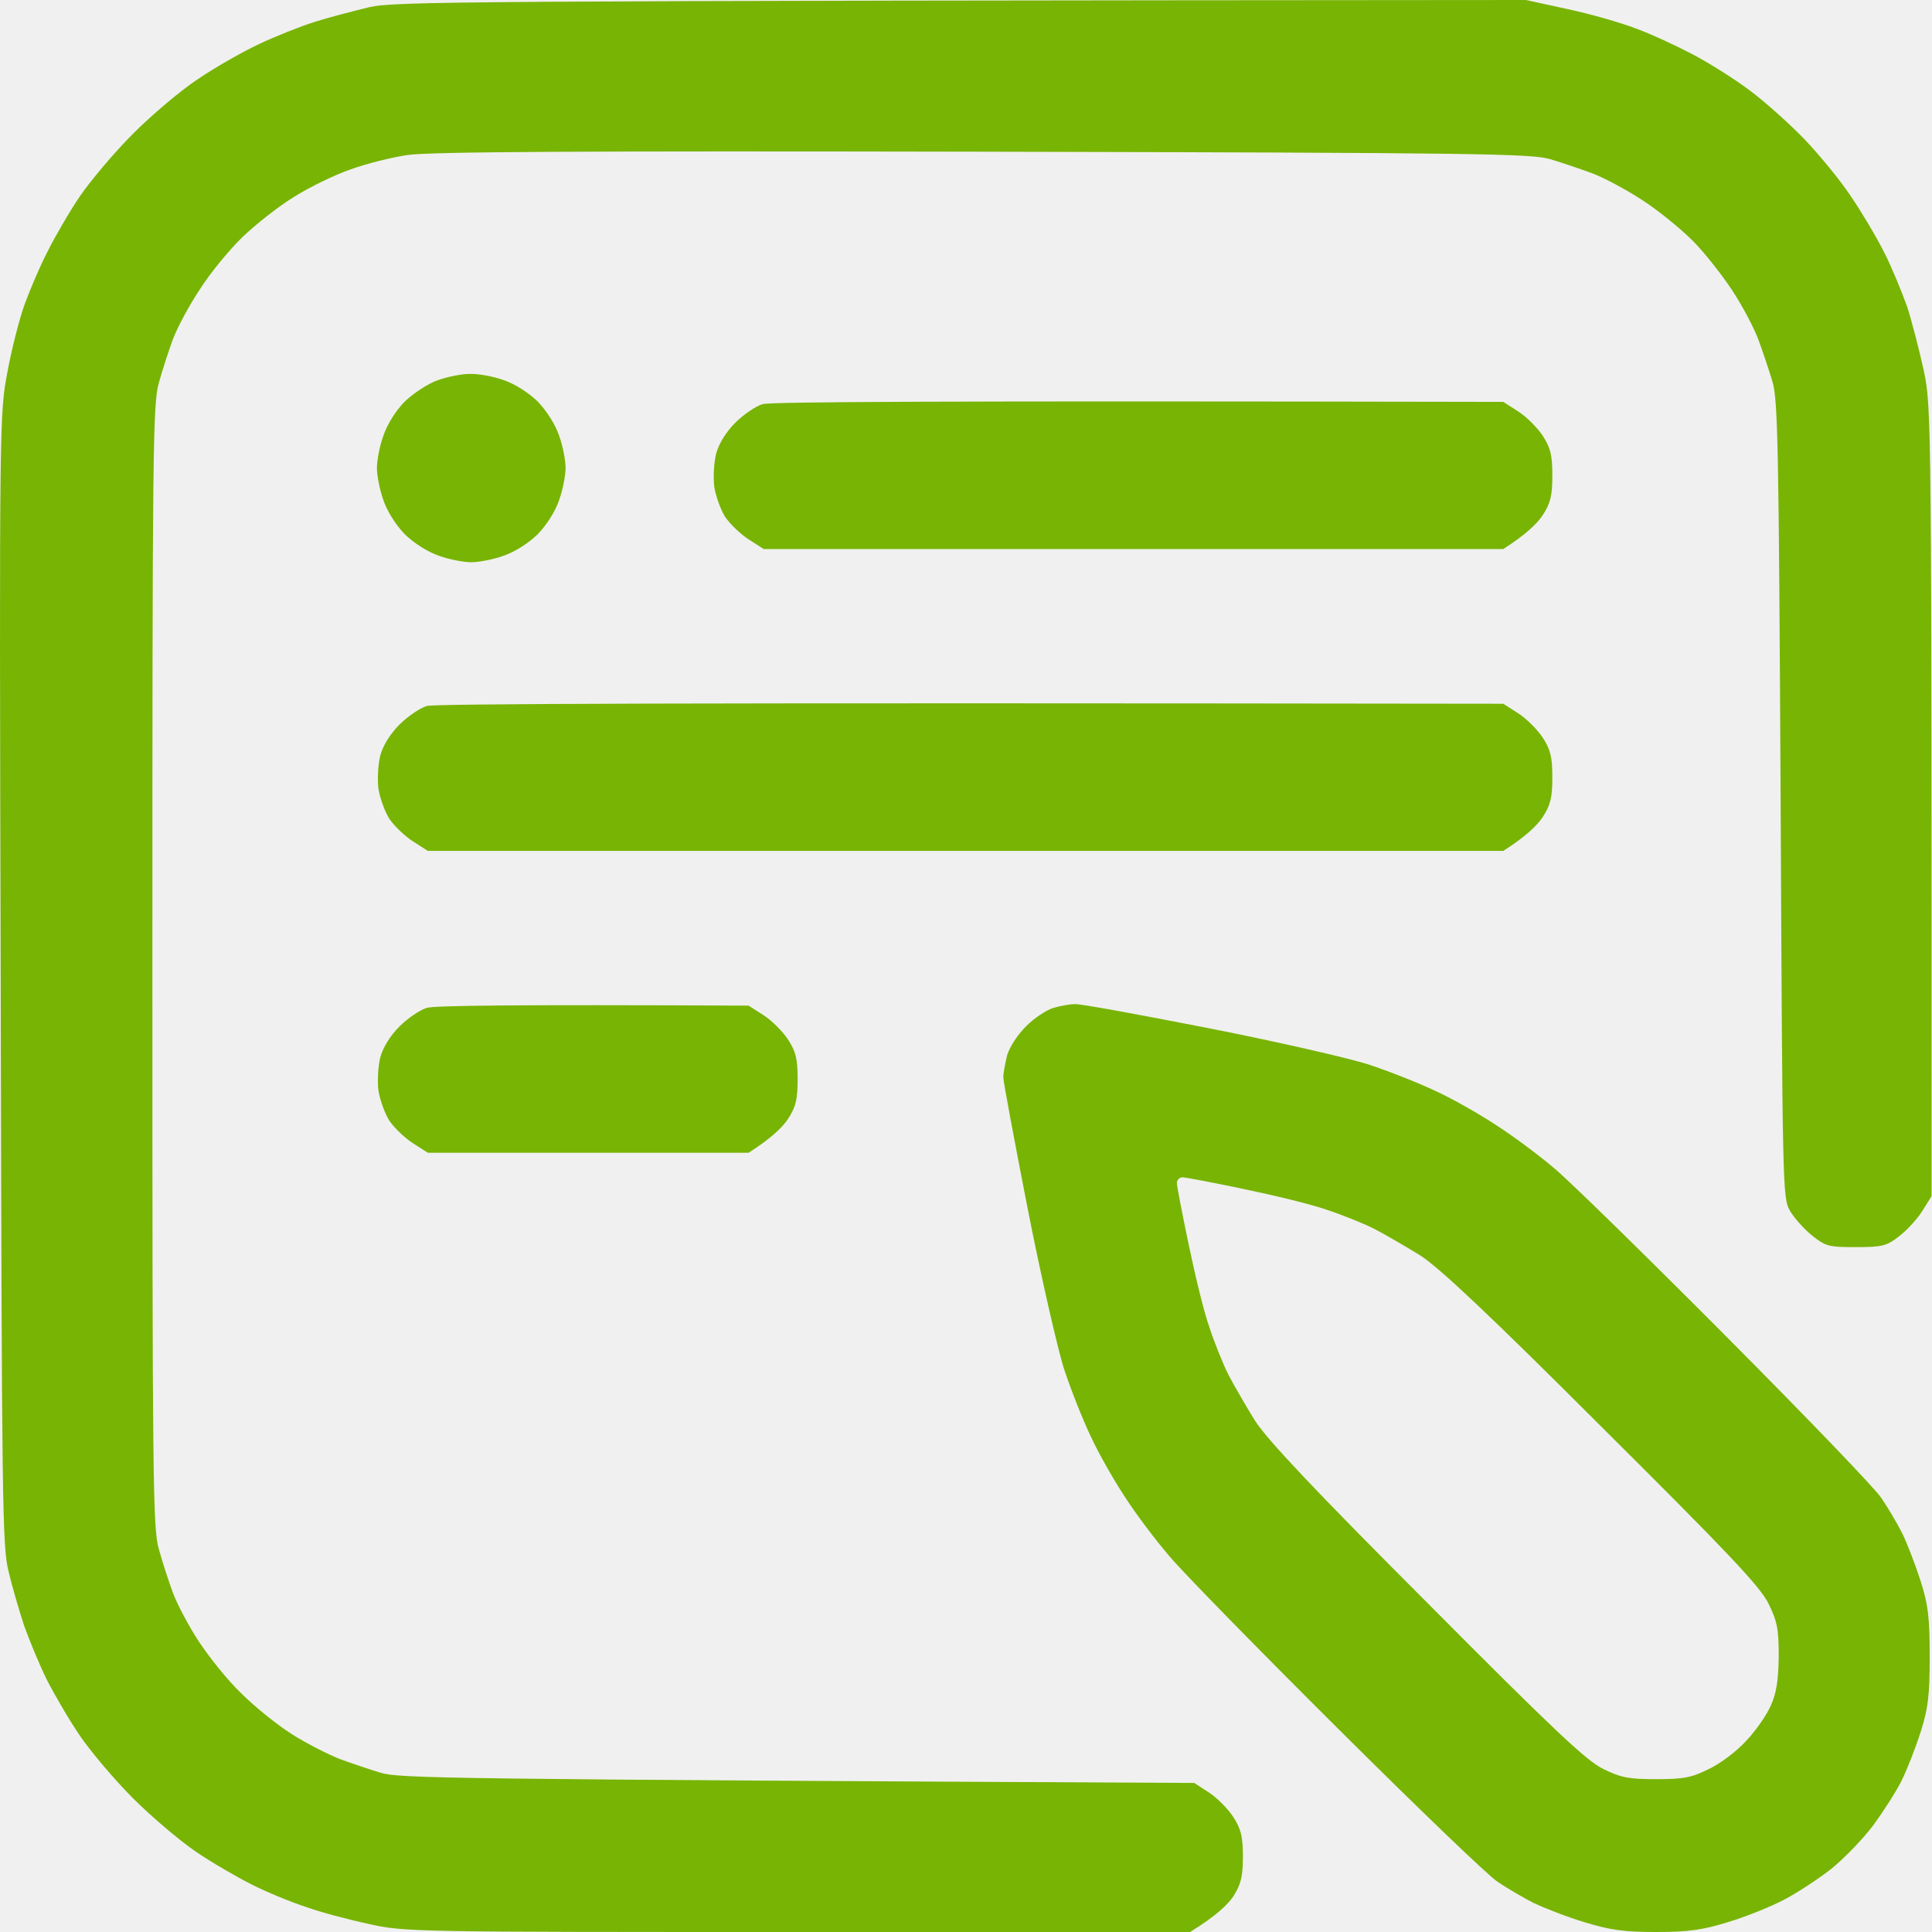
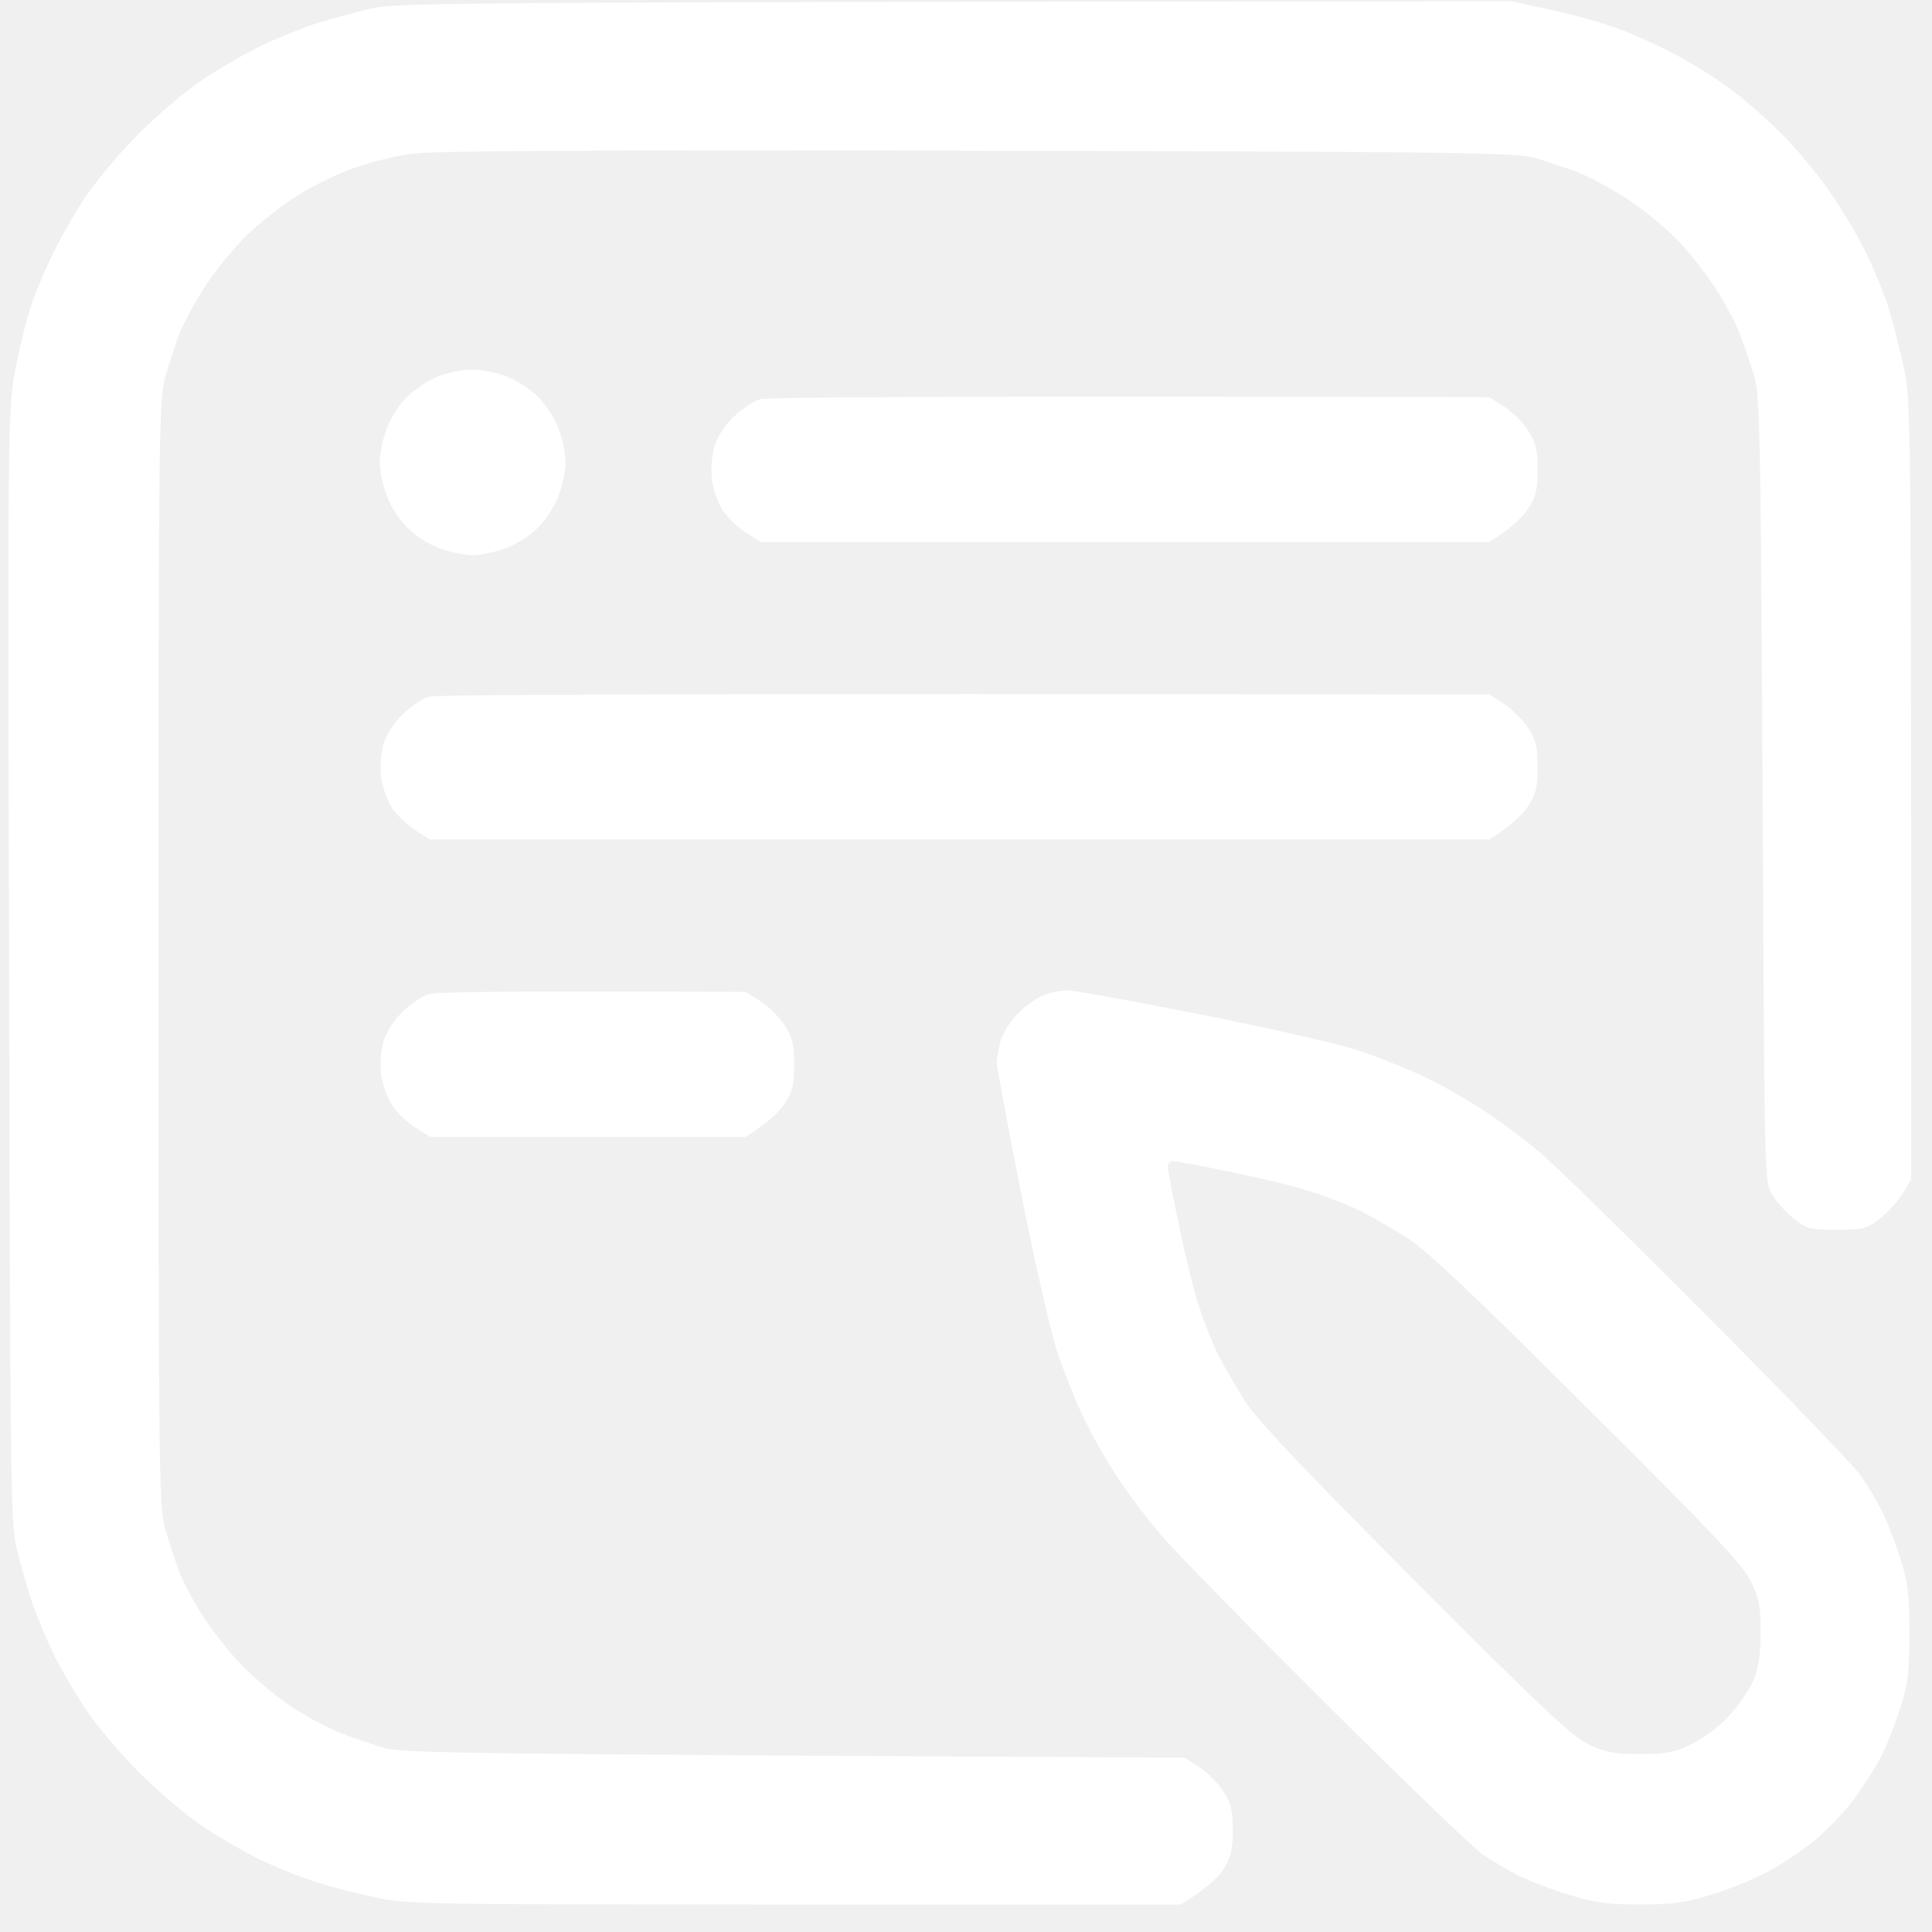
- <svg xmlns="http://www.w3.org/2000/svg" width="100" height="100" viewBox="0 0 100 100" fill="none">
-   <path fill-rule="evenodd" clip-rule="evenodd" d="M78.981 0L81.13 0.469C82.321 0.723 83.884 1.172 84.646 1.465C85.407 1.738 86.716 2.344 87.575 2.793C88.435 3.242 89.802 4.102 90.603 4.707C91.403 5.312 92.692 6.465 93.435 7.246C94.196 8.047 95.271 9.355 95.798 10.156C96.345 10.957 97.126 12.266 97.517 13.047C97.907 13.809 98.435 15.098 98.708 15.859C98.962 16.641 99.353 18.164 99.587 19.238C99.978 21.133 99.978 21.758 99.978 61.914L99.489 62.695C99.216 63.125 98.669 63.711 98.278 64.004C97.653 64.492 97.4 64.551 96.052 64.551C94.665 64.551 94.489 64.512 93.786 63.945C93.376 63.613 92.868 63.047 92.653 62.676C92.263 62.031 92.263 61.562 92.165 41.406C92.067 23.008 92.028 20.684 91.735 19.727C91.56 19.141 91.228 18.164 91.013 17.578C90.798 16.992 90.192 15.84 89.665 15.039C89.138 14.238 88.22 13.066 87.614 12.461C86.989 11.836 85.817 10.879 84.997 10.352C84.157 9.805 82.985 9.18 82.4 8.965C81.814 8.75 80.837 8.418 80.251 8.242C79.275 7.949 76.599 7.91 50.856 7.852C29.919 7.812 22.146 7.852 21.071 8.027C20.271 8.145 18.942 8.477 18.142 8.77C17.341 9.043 16.013 9.688 15.212 10.195C14.411 10.684 13.2 11.641 12.536 12.285C11.853 12.949 10.857 14.16 10.329 15C9.782 15.82 9.157 16.992 8.942 17.578C8.728 18.164 8.396 19.18 8.22 19.824C7.907 20.898 7.888 23.516 7.888 50C7.888 76.484 7.907 79.102 8.22 80.176C8.396 80.82 8.728 81.836 8.942 82.422C9.157 83.008 9.763 84.16 10.29 84.961C10.818 85.762 11.794 86.992 12.497 87.656C13.181 88.34 14.372 89.297 15.114 89.766C15.857 90.234 16.97 90.801 17.556 91.035C18.142 91.25 19.118 91.582 19.704 91.758C20.661 92.051 23.024 92.09 61.814 92.285L62.595 92.793C63.005 93.066 63.571 93.633 63.845 94.062C64.235 94.668 64.333 95.078 64.333 96.094C64.333 97.109 64.235 97.519 63.845 98.144C63.571 98.555 62.966 99.16 61.599 100H41.286C21.482 100 20.935 100 19.118 99.59C18.103 99.375 16.618 98.984 15.857 98.711C15.075 98.457 13.786 97.93 13.024 97.539C12.243 97.148 10.935 96.387 10.134 95.84C9.333 95.293 7.868 94.062 6.892 93.086C5.915 92.109 4.685 90.644 4.138 89.844C3.591 89.043 2.829 87.734 2.439 86.973C2.048 86.191 1.521 84.902 1.247 84.141C0.993 83.359 0.622 82.109 0.446 81.348C0.114 80.078 0.095 77.754 0.036 50.684C-0.042 21.504 -0.022 21.387 0.388 19.238C0.603 18.066 1.013 16.465 1.286 15.723C1.56 14.98 2.087 13.73 2.478 12.988C2.849 12.246 3.591 10.957 4.138 10.156C4.685 9.355 5.915 7.891 6.892 6.914C7.868 5.938 9.372 4.668 10.232 4.102C11.091 3.516 12.497 2.715 13.357 2.305C14.216 1.895 15.544 1.367 16.286 1.133C17.028 0.898 18.317 0.566 19.118 0.371C20.466 0.078 23.005 0.039 78.981 0V0ZM55.642 51.973C55.915 51.953 58.981 52.52 62.478 53.203C65.974 53.887 69.704 54.746 70.778 55.078C71.853 55.43 73.435 56.055 74.294 56.465C75.153 56.855 76.56 57.656 77.419 58.223C78.278 58.77 79.646 59.785 80.446 60.469C81.247 61.133 85.251 65.059 89.353 69.18C93.454 73.301 97.067 77.051 97.38 77.539C97.712 78.027 98.2 78.848 98.474 79.394C98.728 79.922 99.157 81.035 99.411 81.836C99.802 83.047 99.88 83.731 99.88 85.742C99.88 87.754 99.802 88.438 99.411 89.648C99.157 90.449 98.708 91.602 98.415 92.188C98.122 92.773 97.439 93.828 96.931 94.512C96.403 95.215 95.446 96.191 94.802 96.719C94.157 97.227 93.064 97.949 92.36 98.32C91.657 98.691 90.349 99.219 89.431 99.492C88.103 99.902 87.36 100 85.72 100C84.06 100 83.356 99.902 82.009 99.492C81.091 99.219 79.919 98.75 79.372 98.496C78.845 98.223 78.005 97.734 77.517 97.402C77.028 97.09 73.317 93.516 69.255 89.473C65.192 85.43 61.267 81.426 60.544 80.566C59.802 79.707 58.747 78.301 58.2 77.441C57.634 76.582 56.833 75.176 56.443 74.316C56.032 73.457 55.407 71.875 55.056 70.801C54.724 69.727 53.864 65.996 53.181 62.5C52.497 59.004 51.931 55.977 51.931 55.762C51.931 55.547 52.028 55.039 52.126 54.629C52.243 54.219 52.653 53.574 53.103 53.125C53.532 52.695 54.177 52.266 54.528 52.168C54.86 52.07 55.368 51.973 55.642 51.973ZM61.521 64.394C61.853 65.996 62.321 67.93 62.595 68.691C62.849 69.473 63.298 70.586 63.571 71.133C63.864 71.699 64.489 72.773 64.958 73.535C65.603 74.531 68.025 77.109 73.884 82.969C80.388 89.512 82.106 91.133 82.985 91.562C83.903 92.012 84.314 92.09 85.72 92.09C87.126 92.09 87.556 92.012 88.454 91.562C89.04 91.289 89.919 90.625 90.388 90.098C90.876 89.59 91.442 88.769 91.657 88.281C91.95 87.637 92.048 86.973 92.067 85.742C92.067 84.316 91.989 83.926 91.54 83.008C91.11 82.129 89.489 80.41 82.946 73.906C77.087 68.047 74.509 65.625 73.513 64.981C72.751 64.512 71.677 63.887 71.11 63.594C70.564 63.32 69.45 62.871 68.669 62.617C67.907 62.344 65.974 61.875 64.372 61.543C62.79 61.211 61.364 60.938 61.208 60.938C61.052 60.938 60.915 61.074 60.915 61.23C60.915 61.387 61.189 62.812 61.521 64.394ZM24.294 19.355C24.724 19.336 25.505 19.473 26.052 19.668C26.638 19.863 27.341 20.312 27.829 20.781C28.298 21.27 28.747 21.973 28.942 22.559C29.138 23.086 29.274 23.848 29.274 24.219C29.274 24.59 29.138 25.332 28.942 25.879C28.747 26.465 28.298 27.168 27.829 27.656C27.341 28.125 26.638 28.574 26.052 28.77C25.505 28.965 24.763 29.102 24.392 29.102C24.021 29.102 23.259 28.965 22.732 28.77C22.146 28.574 21.442 28.125 20.954 27.656C20.485 27.168 20.036 26.465 19.841 25.879C19.646 25.332 19.509 24.59 19.509 24.219C19.509 23.848 19.646 23.086 19.841 22.559C20.036 21.973 20.485 21.25 20.954 20.781C21.403 20.352 22.146 19.863 22.634 19.688C23.122 19.512 23.864 19.355 24.294 19.355ZM77.81 20.801L78.571 21.289C79.001 21.562 79.567 22.129 79.841 22.539C80.251 23.164 80.349 23.555 80.349 24.609C80.349 25.664 80.251 26.055 79.841 26.68C79.567 27.09 79.001 27.656 77.81 28.418H39.528L38.767 27.93C38.337 27.656 37.79 27.129 37.536 26.758C37.302 26.387 37.048 25.684 36.97 25.195C36.911 24.707 36.95 23.945 37.068 23.477C37.204 22.969 37.575 22.363 38.064 21.875C38.493 21.445 39.138 21.016 39.47 20.918C39.841 20.801 47.966 20.742 77.81 20.801ZM77.81 36.426L78.571 36.914C79.001 37.188 79.567 37.754 79.841 38.164C80.251 38.789 80.349 39.18 80.349 40.234C80.349 41.289 80.251 41.68 79.841 42.305C79.567 42.715 79.001 43.281 77.81 44.043H22.146L21.384 43.555C20.954 43.281 20.407 42.754 20.153 42.383C19.919 42.012 19.665 41.309 19.587 40.82C19.528 40.332 19.567 39.57 19.685 39.102C19.821 38.594 20.192 37.988 20.681 37.5C21.11 37.07 21.755 36.641 22.087 36.543C22.478 36.426 34.06 36.367 77.81 36.426ZM38.747 52.051L39.509 52.539C39.939 52.812 40.505 53.379 40.778 53.789C41.189 54.414 41.286 54.805 41.286 55.859C41.286 56.914 41.189 57.305 40.778 57.93C40.505 58.34 39.939 58.906 38.747 59.668H22.146L21.384 59.18C20.954 58.906 20.407 58.379 20.153 58.008C19.919 57.637 19.665 56.934 19.587 56.445C19.528 55.957 19.567 55.195 19.685 54.727C19.821 54.219 20.192 53.613 20.681 53.125C21.11 52.695 21.755 52.266 22.087 52.168C22.458 52.051 26.267 51.992 38.747 52.051Z" fill="#78B404" />
+ <svg xmlns="http://www.w3.org/2000/svg" width="67" height="67" viewBox="0 0 67 67" fill="none">
+   <path fill-rule="evenodd" clip-rule="evenodd" d="M52.422 0.043L53.84 0.353C54.627 0.52 55.658 0.817 56.161 1.01C56.663 1.191 57.527 1.59 58.094 1.887C58.661 2.183 59.564 2.751 60.092 3.15C60.621 3.55 61.472 4.31 61.962 4.826C62.465 5.355 63.173 6.218 63.522 6.747C63.883 7.275 64.398 8.139 64.656 8.655C64.914 9.158 65.262 10.008 65.442 10.511C65.61 11.027 65.868 12.032 66.022 12.741C66.28 13.992 66.28 14.404 66.28 40.909L65.958 41.425C65.778 41.708 65.417 42.095 65.159 42.288C64.746 42.611 64.579 42.65 63.689 42.65C62.774 42.65 62.658 42.624 62.194 42.25C61.923 42.031 61.588 41.657 61.446 41.412C61.188 40.986 61.188 40.677 61.124 27.373C61.059 15.229 61.033 13.695 60.84 13.064C60.724 12.677 60.505 12.032 60.363 11.646C60.221 11.259 59.822 10.498 59.474 9.97C59.126 9.441 58.52 8.668 58.12 8.268C57.708 7.856 56.934 7.224 56.393 6.876C55.838 6.515 55.065 6.102 54.678 5.96C54.291 5.819 53.647 5.6 53.26 5.484C52.615 5.29 50.849 5.264 33.858 5.226C20.039 5.2 14.908 5.226 14.199 5.342C13.67 5.419 12.794 5.638 12.265 5.832C11.737 6.012 10.86 6.437 10.332 6.773C9.803 7.095 9.004 7.727 8.565 8.152C8.114 8.59 7.457 9.39 7.109 9.944C6.748 10.485 6.335 11.259 6.193 11.646C6.052 12.032 5.832 12.703 5.716 13.128C5.51 13.837 5.497 15.565 5.497 33.045C5.497 50.526 5.51 52.254 5.716 52.963C5.832 53.388 6.052 54.058 6.193 54.445C6.335 54.832 6.735 55.593 7.083 56.121C7.431 56.65 8.076 57.462 8.54 57.9C8.991 58.351 9.777 58.983 10.267 59.292C10.757 59.602 11.492 59.976 11.879 60.13C12.265 60.272 12.91 60.491 13.297 60.607C13.928 60.801 15.488 60.826 41.09 60.955L41.606 61.291C41.877 61.471 42.251 61.845 42.431 62.128C42.689 62.528 42.754 62.799 42.754 63.469C42.754 64.139 42.689 64.41 42.431 64.823C42.251 65.093 41.851 65.493 40.949 66.047H27.542C14.47 66.047 14.109 66.047 12.91 65.777C12.239 65.635 11.26 65.377 10.757 65.197C10.241 65.029 9.39 64.681 8.888 64.423C8.372 64.165 7.508 63.663 6.98 63.301C6.451 62.941 5.484 62.128 4.84 61.484C4.195 60.839 3.383 59.872 3.022 59.344C2.661 58.815 2.158 57.952 1.901 57.449C1.643 56.933 1.295 56.082 1.114 55.58C0.947 55.064 0.702 54.239 0.586 53.736C0.366 52.898 0.354 51.364 0.315 33.497C0.263 14.237 0.276 14.159 0.547 12.741C0.689 11.968 0.959 10.911 1.14 10.421C1.32 9.931 1.669 9.106 1.926 8.616C2.171 8.126 2.661 7.275 3.022 6.747C3.383 6.218 4.195 5.251 4.84 4.607C5.484 3.962 6.477 3.124 7.044 2.751C7.611 2.364 8.54 1.835 9.107 1.565C9.674 1.294 10.551 0.946 11.041 0.791C11.53 0.636 12.381 0.417 12.91 0.288C13.799 0.095 15.475 0.069 52.422 0.043V0.043ZM37.017 34.347C37.197 34.334 39.221 34.708 41.529 35.16C43.836 35.611 46.299 36.178 47.008 36.397C47.717 36.629 48.761 37.042 49.328 37.312C49.895 37.57 50.824 38.099 51.391 38.473C51.958 38.834 52.86 39.504 53.389 39.955C53.917 40.394 56.56 42.985 59.267 45.705C61.975 48.425 64.359 50.9 64.566 51.222C64.785 51.545 65.107 52.086 65.288 52.447C65.455 52.795 65.739 53.53 65.906 54.058C66.164 54.858 66.216 55.309 66.216 56.637C66.216 57.965 66.164 58.416 65.906 59.215C65.739 59.743 65.442 60.504 65.249 60.891C65.056 61.278 64.604 61.974 64.269 62.425C63.921 62.889 63.289 63.534 62.864 63.882C62.439 64.217 61.717 64.694 61.253 64.939C60.789 65.184 59.925 65.532 59.319 65.712C58.442 65.983 57.953 66.047 56.87 66.047C55.774 66.047 55.31 65.983 54.42 65.712C53.814 65.532 53.041 65.222 52.68 65.055C52.332 64.874 51.778 64.552 51.455 64.333C51.133 64.127 48.684 61.767 46.002 59.099C43.321 56.43 40.73 53.788 40.252 53.22C39.763 52.653 39.066 51.725 38.706 51.158C38.332 50.591 37.803 49.662 37.545 49.095C37.275 48.528 36.862 47.484 36.63 46.775C36.411 46.066 35.844 43.603 35.392 41.296C34.941 38.988 34.567 36.99 34.567 36.848C34.567 36.706 34.632 36.371 34.696 36.101C34.774 35.83 35.044 35.404 35.341 35.108C35.624 34.824 36.05 34.541 36.282 34.476C36.501 34.412 36.836 34.347 37.017 34.347ZM40.897 42.546C41.116 43.603 41.426 44.88 41.606 45.383C41.774 45.898 42.07 46.633 42.251 46.994C42.444 47.368 42.857 48.077 43.166 48.58C43.591 49.237 45.19 50.939 49.057 54.806C53.35 59.125 54.485 60.195 55.065 60.478C55.671 60.775 55.941 60.826 56.87 60.826C57.798 60.826 58.081 60.775 58.674 60.478C59.061 60.298 59.641 59.859 59.951 59.511C60.273 59.176 60.647 58.635 60.789 58.313C60.982 57.887 61.046 57.449 61.059 56.637C61.059 55.696 61.008 55.438 60.711 54.832C60.428 54.252 59.358 53.117 55.039 48.825C51.172 44.957 49.47 43.358 48.812 42.933C48.31 42.624 47.601 42.211 47.227 42.018C46.866 41.837 46.131 41.541 45.615 41.373C45.113 41.193 43.836 40.883 42.779 40.664C41.735 40.445 40.794 40.265 40.691 40.265C40.588 40.265 40.498 40.355 40.498 40.458C40.498 40.561 40.678 41.502 40.897 42.546ZM16.326 12.819C16.61 12.806 17.125 12.896 17.486 13.025C17.873 13.154 18.337 13.45 18.659 13.76C18.969 14.082 19.265 14.546 19.394 14.933C19.523 15.281 19.613 15.784 19.613 16.029C19.613 16.274 19.523 16.764 19.394 17.125C19.265 17.511 18.969 17.975 18.659 18.298C18.337 18.607 17.873 18.904 17.486 19.032C17.125 19.161 16.636 19.252 16.39 19.252C16.146 19.252 15.643 19.161 15.295 19.032C14.908 18.904 14.444 18.607 14.122 18.298C13.812 17.975 13.516 17.511 13.387 17.125C13.258 16.764 13.168 16.274 13.168 16.029C13.168 15.784 13.258 15.281 13.387 14.933C13.516 14.546 13.812 14.069 14.122 13.76C14.418 13.476 14.908 13.154 15.23 13.038C15.553 12.922 16.043 12.819 16.326 12.819ZM51.649 13.773L52.151 14.095C52.435 14.275 52.809 14.649 52.989 14.92C53.26 15.333 53.324 15.59 53.324 16.287C53.324 16.983 53.26 17.241 52.989 17.653C52.809 17.924 52.435 18.298 51.649 18.8H26.381L25.879 18.478C25.595 18.298 25.234 17.95 25.067 17.705C24.912 17.46 24.744 16.996 24.693 16.673C24.654 16.351 24.68 15.848 24.757 15.539C24.847 15.204 25.092 14.804 25.415 14.482C25.698 14.198 26.124 13.915 26.343 13.85C26.588 13.773 31.951 13.734 51.649 13.773ZM51.649 24.086L52.151 24.408C52.435 24.589 52.809 24.962 52.989 25.233C53.26 25.646 53.324 25.904 53.324 26.6C53.324 27.296 53.26 27.554 52.989 27.966C52.809 28.237 52.435 28.611 51.649 29.113H14.908L14.405 28.791C14.122 28.611 13.761 28.263 13.593 28.018C13.438 27.773 13.271 27.309 13.219 26.986C13.181 26.664 13.206 26.161 13.284 25.852C13.374 25.517 13.619 25.117 13.941 24.795C14.225 24.511 14.65 24.228 14.869 24.163C15.127 24.086 22.772 24.047 51.649 24.086ZM25.866 34.399L26.369 34.721C26.652 34.902 27.026 35.276 27.206 35.546C27.477 35.959 27.542 36.217 27.542 36.913C27.542 37.609 27.477 37.867 27.206 38.279C27.026 38.55 26.652 38.924 25.866 39.427H14.908L14.405 39.104C14.122 38.924 13.761 38.576 13.593 38.331C13.438 38.086 13.271 37.622 13.219 37.3C13.181 36.977 13.206 36.474 13.284 36.165C13.374 35.83 13.619 35.43 13.941 35.108C14.225 34.824 14.65 34.541 14.869 34.476C15.114 34.399 17.628 34.36 25.866 34.399Z" fill="white" />
</svg>
